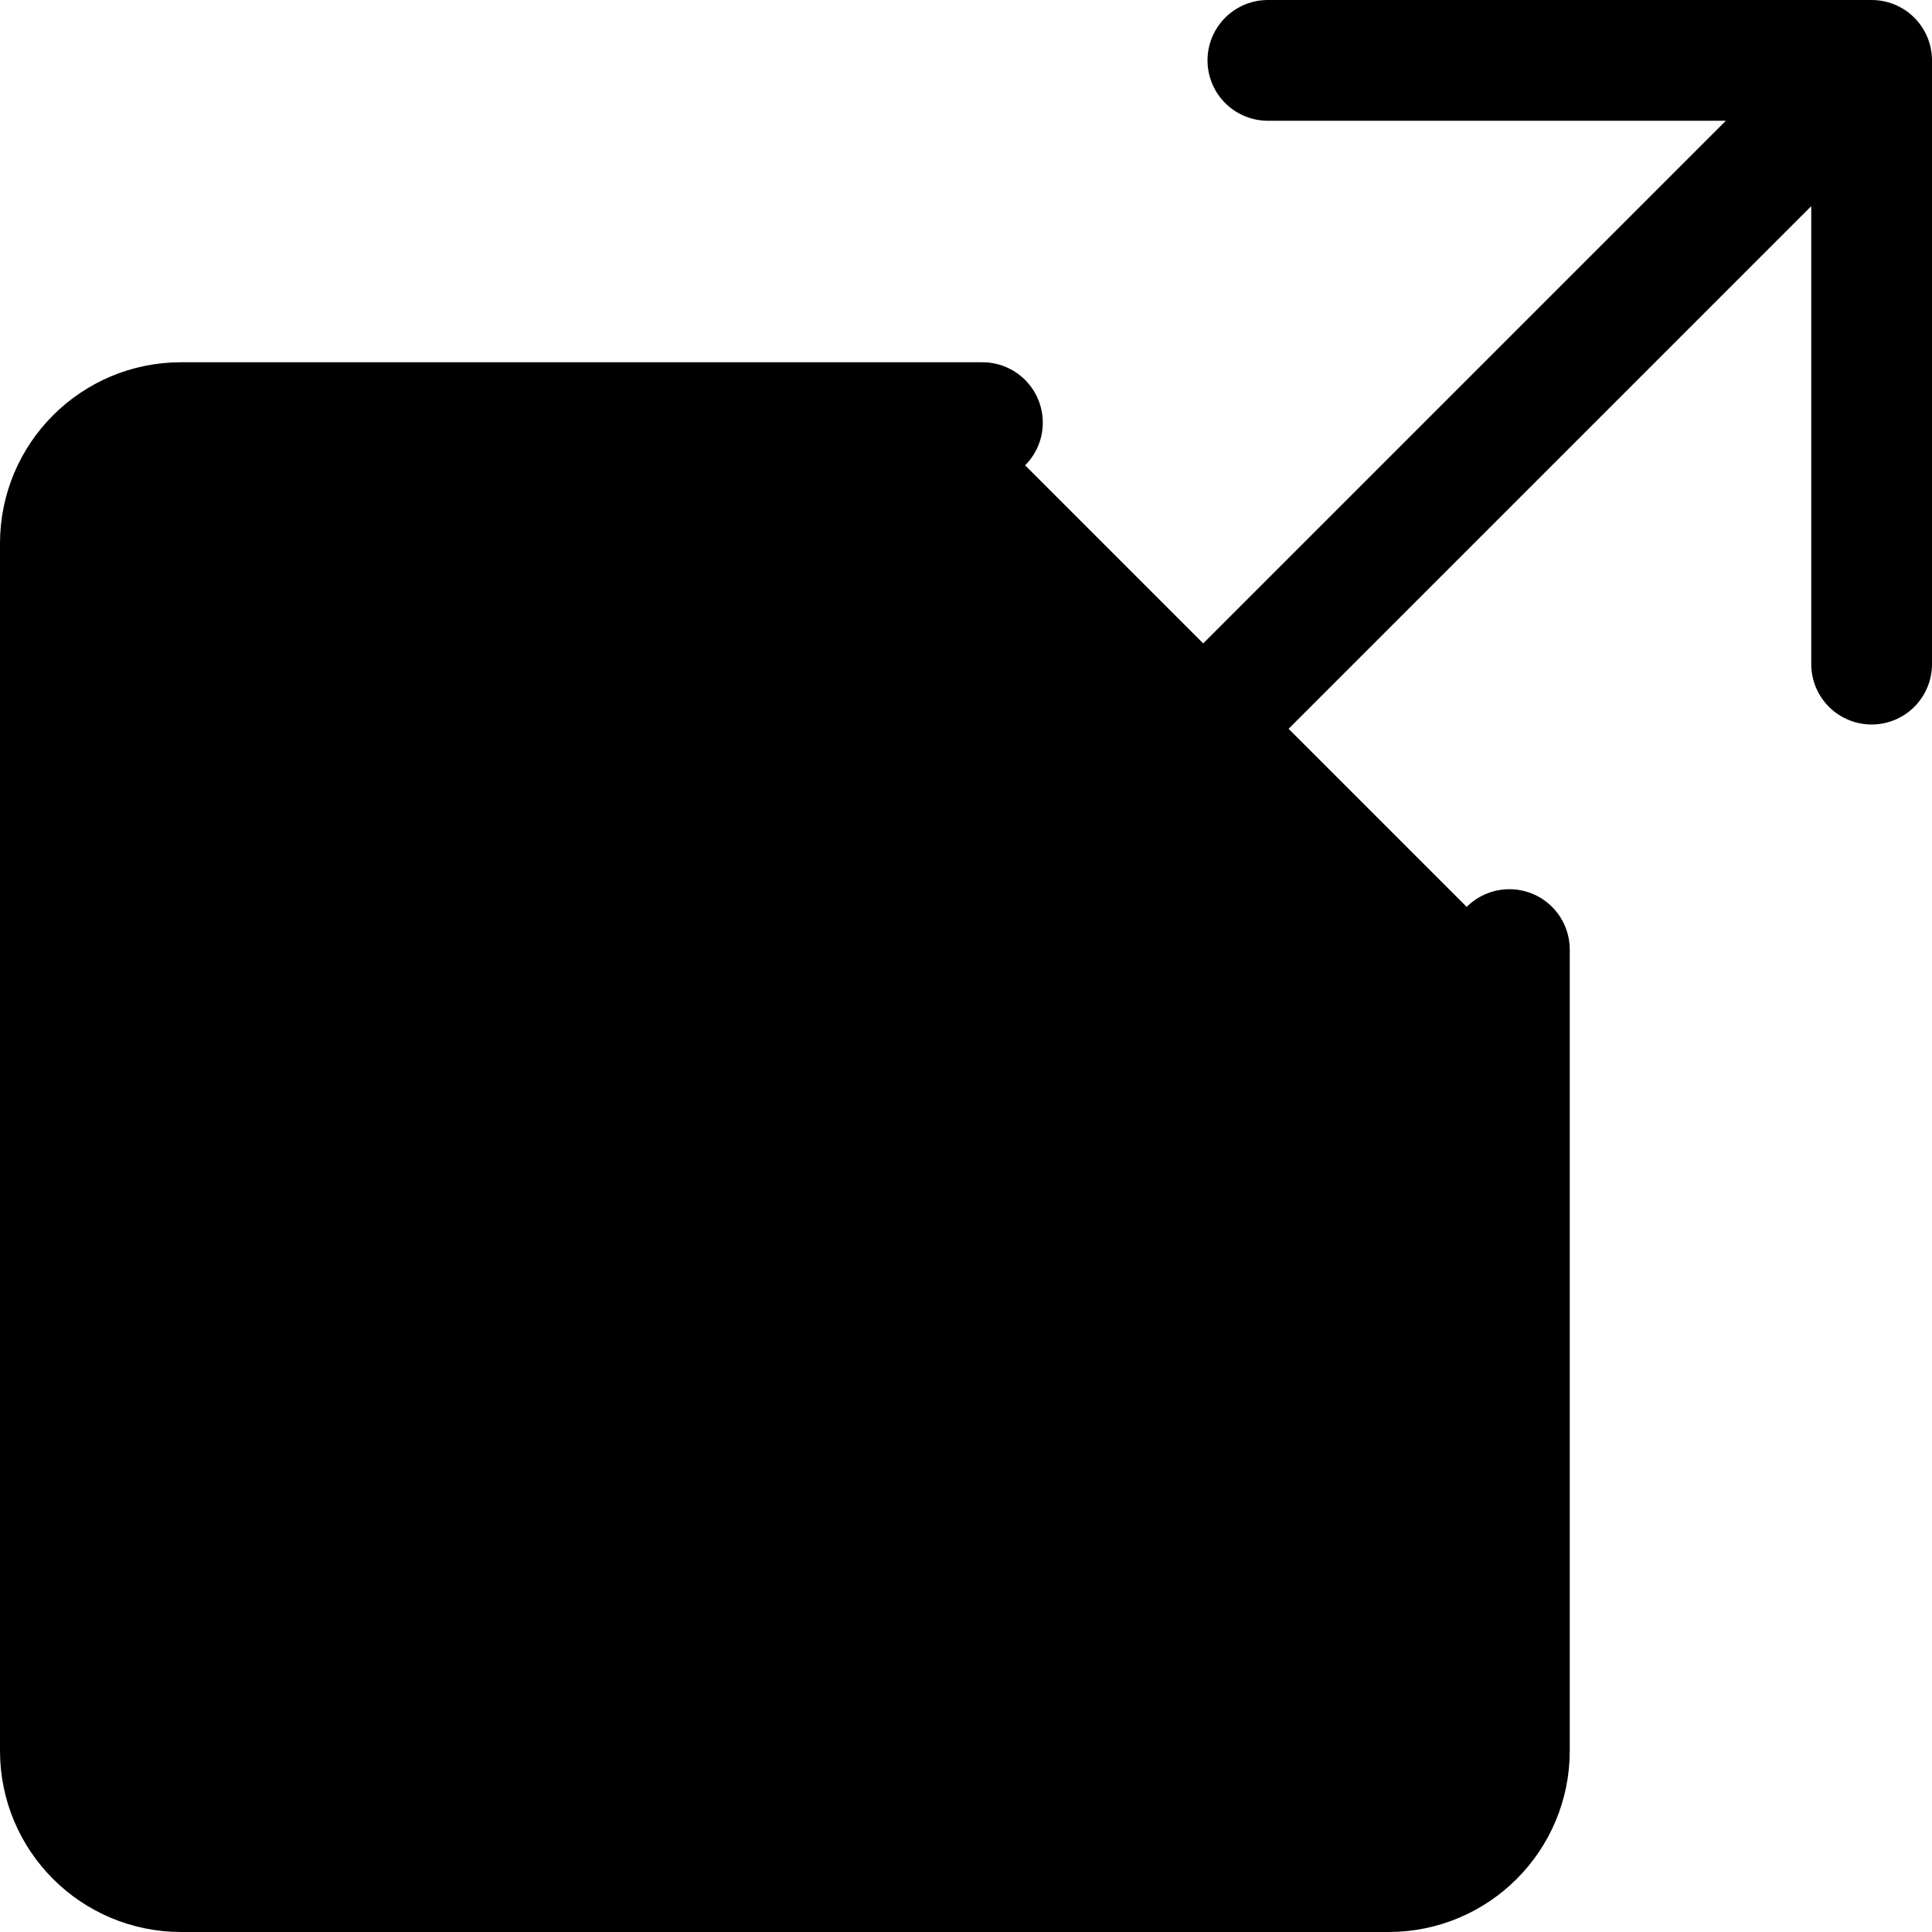
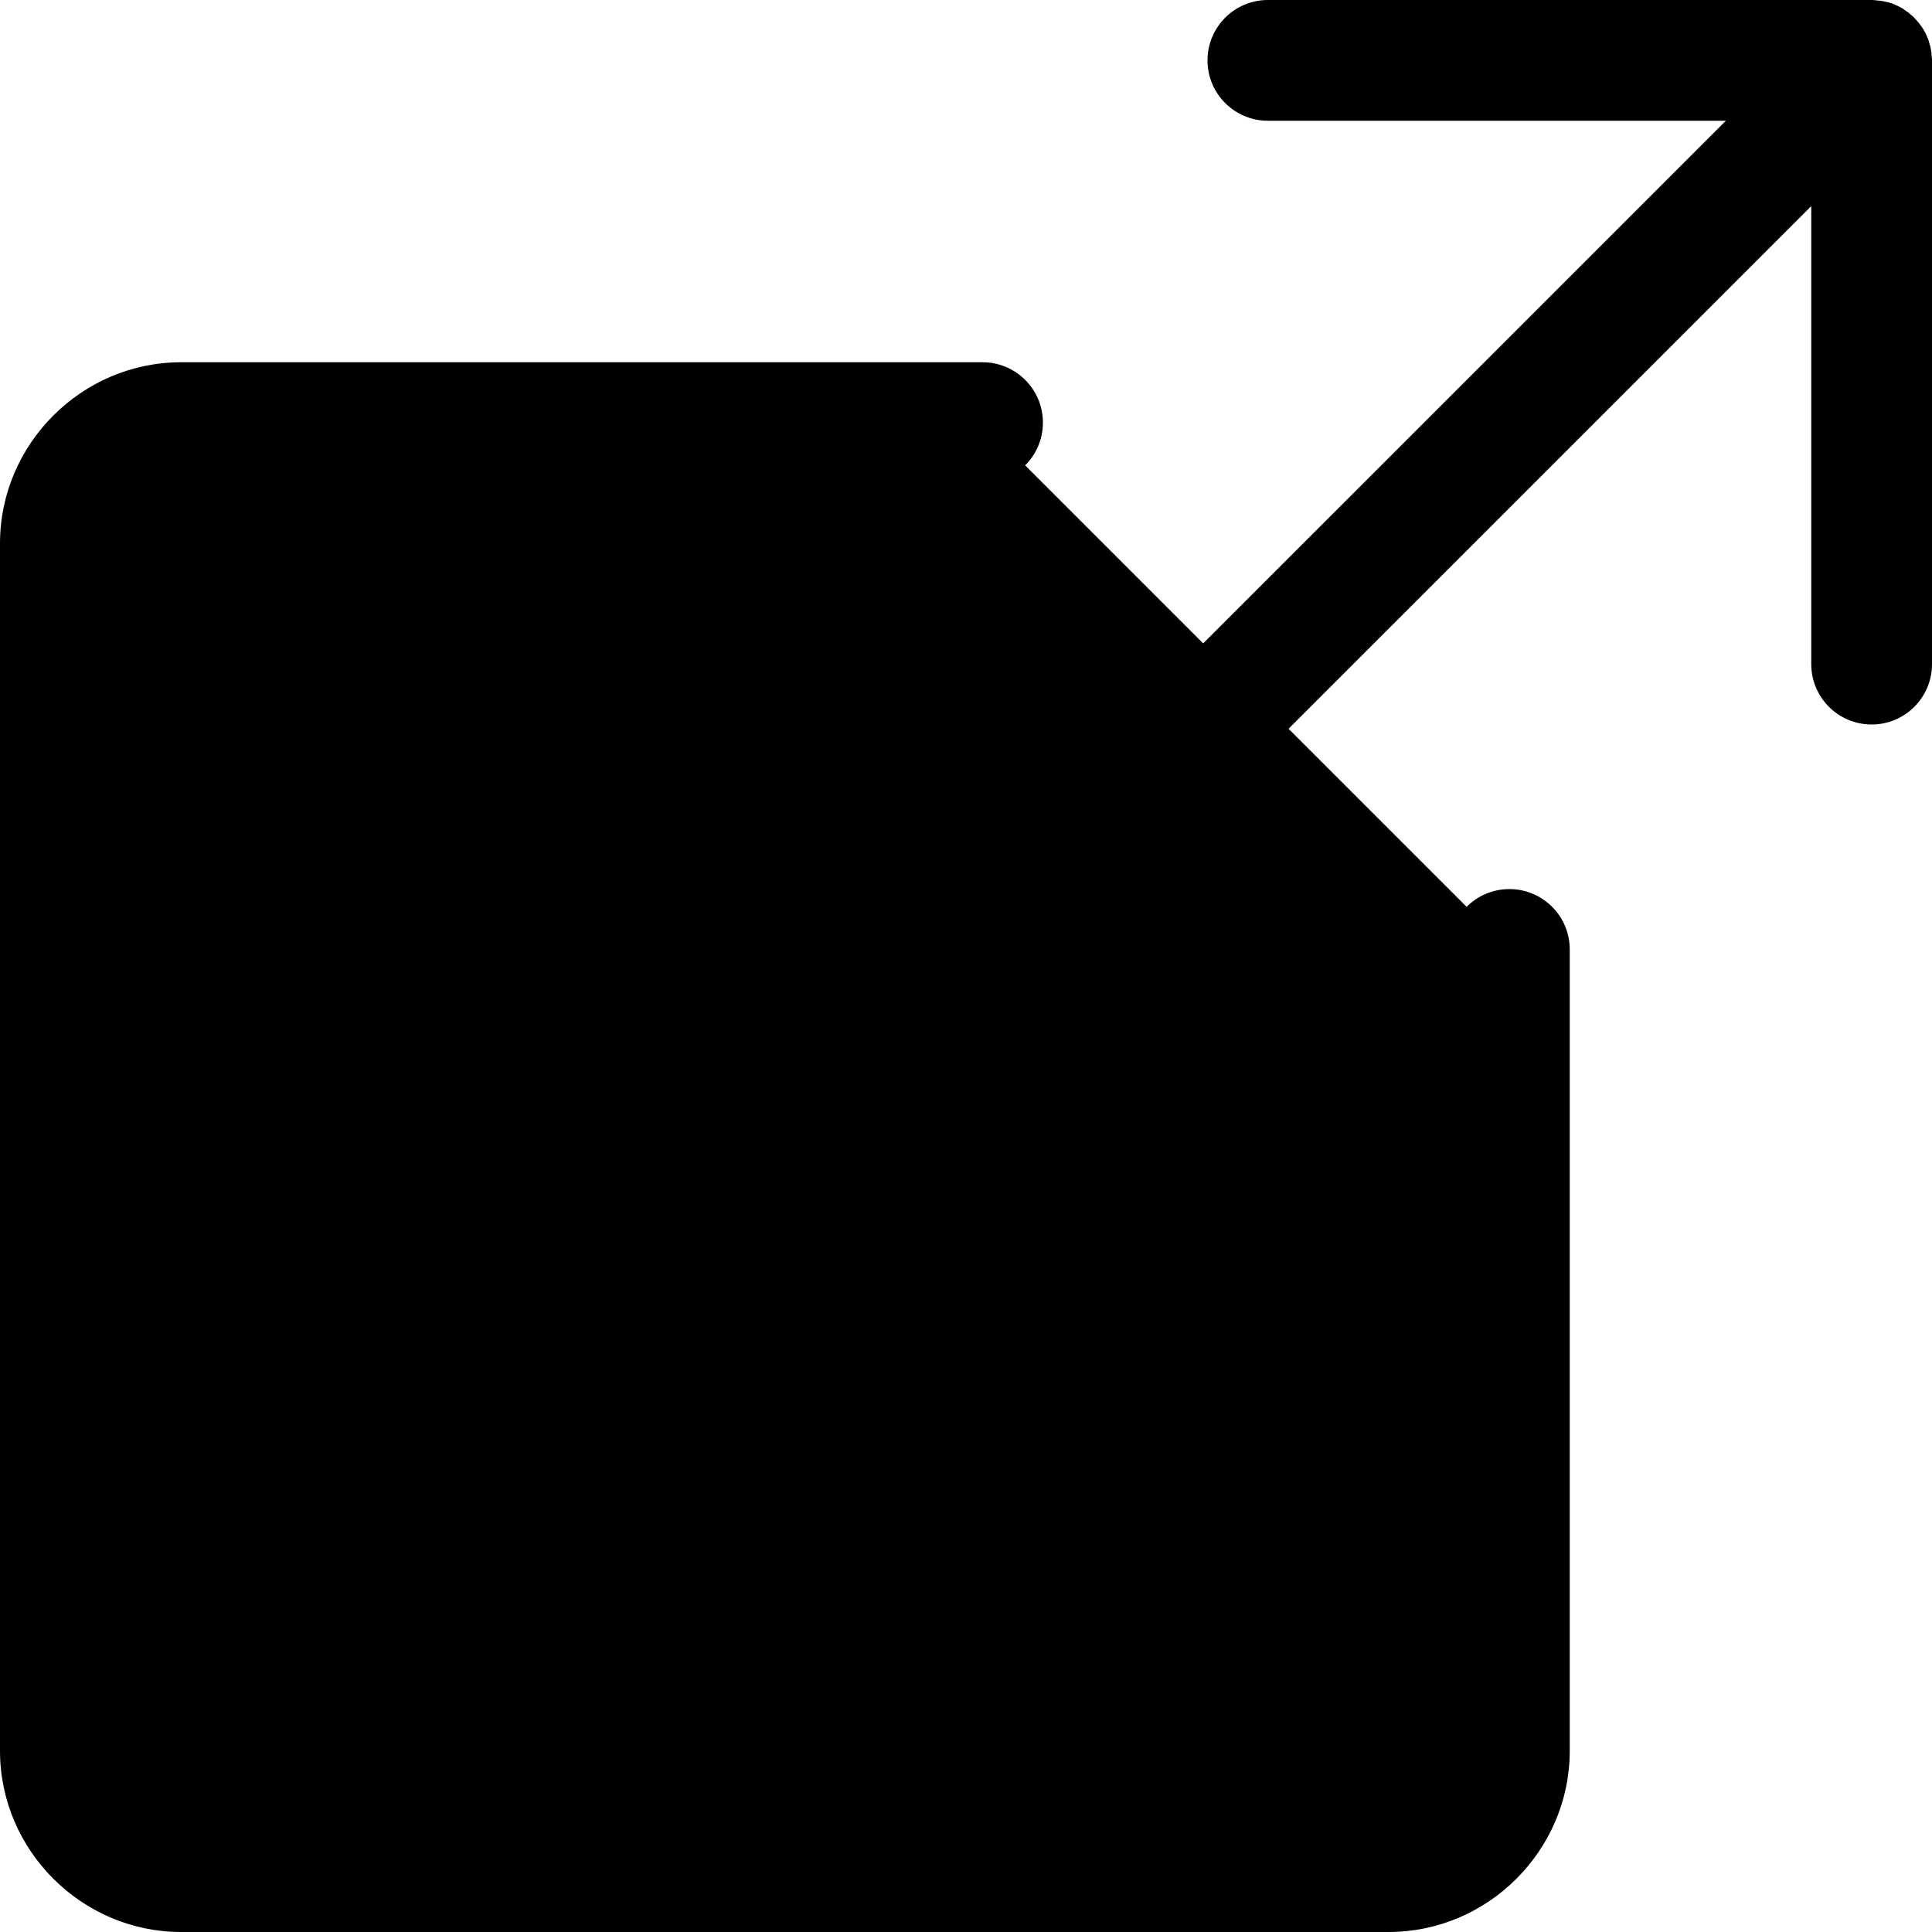
- <svg xmlns="http://www.w3.org/2000/svg" width="1em" height="1em" viewBox="0 0 16 16" class="bi bi-box-arrow-up-right" fill="currentColor">
-   <path stroke="#000" stroke-linecap="round" d="M8.136 3.5H1.5a1 1 0 0 0-1 1v10a1 1 0 0 0 1 1h10a1 1 0 0 0 1-1V7.864" />
-   <path stroke="#000" stroke-linecap="round" stroke-linejoin="round" d="M15.5 5.5v-5m0 0h-5m5 0l-9 9" />
+ <svg xmlns="http://www.w3.org/2000/svg" id="svg6" version="1.1" fill="currentColor" class="bi bi-box-arrow-up-right" viewBox="0 0 16 16" height="1em" width="1em">
+   <defs id="defs10" />
+   <g style="opacity:1" id="g843">
+     <path id="path845" d="M 8.136,3.5 H 1.5 c -0.552,0 -1,0.448 -1,1 v 10 c 0,0.552 0.448,1 1,1 h 10 c 0.552,0 1,-0.448 1,-1 V 7.864" style="color:#000000;font-style:normal;font-variant:normal;font-weight:normal;font-stretch:normal;font-size:medium;line-height:normal;font-family:sans-serif;font-variant-ligatures:normal;font-variant-position:normal;font-variant-caps:normal;font-variant-numeric:normal;font-variant-alternates:normal;font-variant-east-asian:normal;font-feature-settings:normal;font-variation-settings:normal;text-indent:0;text-align:start;text-decoration:none;text-decoration-line:none;text-decoration-style:solid;text-decoration-color:#000000;letter-spacing:normal;word-spacing:normal;text-transform:none;writing-mode:lr-tb;direction:ltr;text-orientation:mixed;dominant-baseline:auto;baseline-shift:baseline;text-anchor:start;white-space:normal;shape-padding:0;shape-margin:0;inline-size:0;clip-rule:nonzero;display:inline;overflow:visible;visibility:visible;isolation:auto;mix-blend-mode:normal;color-interpolation:sRGB;color-interpolation-filters:linearRGB;solid-color:#000000;solid-opacity:1;vector-effect:none;fill:#000000;fill-opacity:1;fill-rule:nonzero;stroke:none;stroke-width:1;stroke-linecap:round;stroke-linejoin:miter;stroke-miterlimit:4;stroke-dasharray:none;stroke-dashoffset:0;stroke-opacity:1;color-rendering:auto;image-rendering:auto;shape-rendering:auto;text-rendering:auto;enable-background:accumulate;stop-color:#000000;stop-opacity:1" />
+     <path id="path847" d="M 1.5,3 C 0.677,3 0,3.677 0,4.5 v 10 C 0,15.323 0.677,16 1.5,16 h 10 C 12.323,16 13,15.323 13,14.5 V 7.863 a 0.5,0.5 0 0 0 -0.5,-0.5 0.5,0.5 0 0 0 -0.5,0.5 V 14.5 C 12,14.782 11.782,15 11.5,15 H 1.5 C 1.218,15 1,14.782 1,14.5 V 4.5 C 1,4.218 1.218,4 1.5,4 h 6.637 a 0.5,0.5 0 0 0 0.5,-0.5 0.5,0.5 0 0 0 -0.5,-0.5 z" style="color:#000000;font-style:normal;font-variant:normal;font-weight:normal;font-stretch:normal;font-size:medium;line-height:normal;font-family:sans-serif;font-variant-ligatures:normal;font-variant-position:normal;font-variant-caps:normal;font-variant-numeric:normal;font-variant-alternates:normal;font-variant-east-asian:normal;font-feature-settings:normal;font-variation-settings:normal;text-indent:0;text-align:start;text-decoration:none;text-decoration-line:none;text-decoration-style:solid;text-decoration-color:#000000;letter-spacing:normal;word-spacing:normal;text-transform:none;writing-mode:lr-tb;direction:ltr;text-orientation:mixed;dominant-baseline:auto;baseline-shift:baseline;text-anchor:start;white-space:normal;shape-padding:0;shape-margin:0;inline-size:0;clip-rule:nonzero;display:inline;overflow:visible;visibility:visible;isolation:auto;mix-blend-mode:normal;color-interpolation:sRGB;color-interpolation-filters:linearRGB;solid-color:#000000;solid-opacity:1;vector-effect:none;fill:#000000;fill-opacity:1;fill-rule:nonzero;stroke:none;stroke-width:1;stroke-linecap:round;stroke-linejoin:miter;stroke-miterlimit:4;stroke-dasharray:none;stroke-dashoffset:0;stroke-opacity:1;color-rendering:auto;image-rendering:auto;shape-rendering:auto;text-rendering:auto;enable-background:accumulate;stop-color:#000000;stop-opacity:1" />
+   </g>
+   <g style="opacity:1" id="g837">
+     <path id="path839" d="m 15.5,5.5 v -5 m 0,0 h -5 m 5,0 -9,9" style="color:#000000;font-style:normal;font-variant:normal;font-weight:normal;font-stretch:normal;font-size:medium;line-height:normal;font-family:sans-serif;font-variant-ligatures:normal;font-variant-position:normal;font-variant-caps:normal;font-variant-numeric:normal;font-variant-alternates:normal;font-variant-east-asian:normal;font-feature-settings:normal;font-variation-settings:normal;text-indent:0;text-align:start;text-decoration:none;text-decoration-line:none;text-decoration-style:solid;text-decoration-color:#000000;letter-spacing:normal;word-spacing:normal;text-transform:none;writing-mode:lr-tb;direction:ltr;text-orientation:mixed;dominant-baseline:auto;baseline-shift:baseline;text-anchor:start;white-space:normal;shape-padding:0;shape-margin:0;inline-size:0;clip-rule:nonzero;display:inline;overflow:visible;visibility:visible;isolation:auto;mix-blend-mode:normal;color-interpolation:sRGB;color-interpolation-filters:linearRGB;solid-color:#000000;solid-opacity:1;vector-effect:none;fill:#000000;fill-opacity:1;fill-rule:nonzero;stroke:none;stroke-width:1;stroke-linecap:round;stroke-linejoin:round;stroke-miterlimit:4;stroke-dasharray:none;stroke-dashoffset:0;stroke-opacity:1;color-rendering:auto;image-rendering:auto;shape-rendering:auto;text-rendering:auto;enable-background:accumulate;stop-color:#000000;stop-opacity:1" />
+     <path id="path841" d="M 10.5,0 A 0.5,0.5 0 0 0 10,0.5 0.5,0.5 0 0 0 10.5,1 h 3.793 L 6.146,9.146 a 0.5,0.5 0 0 0 0,0.707 0.5,0.5 0 0 0 0.707,0 L 15,1.707 V 5.5 A 0.5,0.5 0 0 0 15.5,6 0.5,0.5 0 0 0 16,5.5 V 0.512 A 0.5,0.5 0 0 0 16,0.5 0.5,0.5 0 0 0 16,0.492 0.5,0.5 0 0 0 15.996,0.453 a 0.5,0.5 0 0 0 0,-0.012 A 0.5,0.5 0 0 0 15.992,0.418 0.5,0.5 0 0 0 15.986,0.383 0.5,0.5 0 0 0 15.982,0.373 0.5,0.5 0 0 0 15.973,0.34 0.5,0.5 0 0 0 15.969,0.326 0.5,0.5 0 0 0 15.961,0.309 0.5,0.5 0 0 0 15.959,0.303 0.5,0.5 0 0 0 15.945,0.271 0.5,0.5 0 0 0 15.939,0.262 0.5,0.5 0 0 0 15.933,0.25 0.5,0.5 0 0 0 15.914,0.221 0.5,0.5 0 0 0 15.906,0.211 0.5,0.5 0 0 0 15.9,0.201 0.5,0.5 0 0 0 15.898,0.199 0.5,0.5 0 0 0 15.861,0.156 0.5,0.5 0 0 0 15.857,0.152 0.5,0.5 0 0 0 15.853,0.146 0.5,0.5 0 0 0 15.84,0.135 0.5,0.5 0 0 0 15.836,0.131 0.5,0.5 0 0 0 15.828,0.125 0.5,0.5 0 0 0 15.808,0.107 0.5,0.5 0 0 0 15.775,0.084 0.5,0.5 0 0 0 15.76,0.072 0.5,0.5 0 0 0 15.752,0.068 0.5,0.5 0 0 0 15.74,0.061 0.5,0.5 0 0 0 15.711,0.047 0.5,0.5 0 0 0 15.707,0.045 0.5,0.5 0 0 0 15.685,0.035 0.5,0.5 0 0 0 15.67,0.029 0.5,0.5 0 0 0 15.633,0.018 0.5,0.5 0 0 0 15.623,0.016 0.5,0.5 0 0 0 15.595,0.01 0.5,0.5 0 0 0 15.572,0.006 0.5,0.5 0 0 0 15.545,0.004 0.5,0.5 0 0 0 15.535,0.002 a 0.5,0.5 0 0 0 -0.006,0 A 0.5,0.5 0 0 0 15.512,0 0.5,0.5 0 0 0 15.5,0 h -0.008 -0.016 z" style="color:#000000;font-style:normal;font-variant:normal;font-weight:normal;font-stretch:normal;font-size:medium;line-height:normal;font-family:sans-serif;font-variant-ligatures:normal;font-variant-position:normal;font-variant-caps:normal;font-variant-numeric:normal;font-variant-alternates:normal;font-variant-east-asian:normal;font-feature-settings:normal;font-variation-settings:normal;text-indent:0;text-align:start;text-decoration:none;text-decoration-line:none;text-decoration-style:solid;text-decoration-color:#000000;letter-spacing:normal;word-spacing:normal;text-transform:none;writing-mode:lr-tb;direction:ltr;text-orientation:mixed;dominant-baseline:auto;baseline-shift:baseline;text-anchor:start;white-space:normal;shape-padding:0;shape-margin:0;inline-size:0;clip-rule:nonzero;display:inline;overflow:visible;visibility:visible;isolation:auto;mix-blend-mode:normal;color-interpolation:sRGB;color-interpolation-filters:linearRGB;solid-color:#000000;solid-opacity:1;vector-effect:none;fill:#000000;fill-opacity:1;fill-rule:nonzero;stroke:none;stroke-width:1;stroke-linecap:round;stroke-linejoin:round;stroke-miterlimit:4;stroke-dasharray:none;stroke-dashoffset:0;stroke-opacity:1;color-rendering:auto;image-rendering:auto;shape-rendering:auto;text-rendering:auto;enable-background:accumulate;stop-color:#000000;stop-opacity:1" />
+   </g>
</svg>
